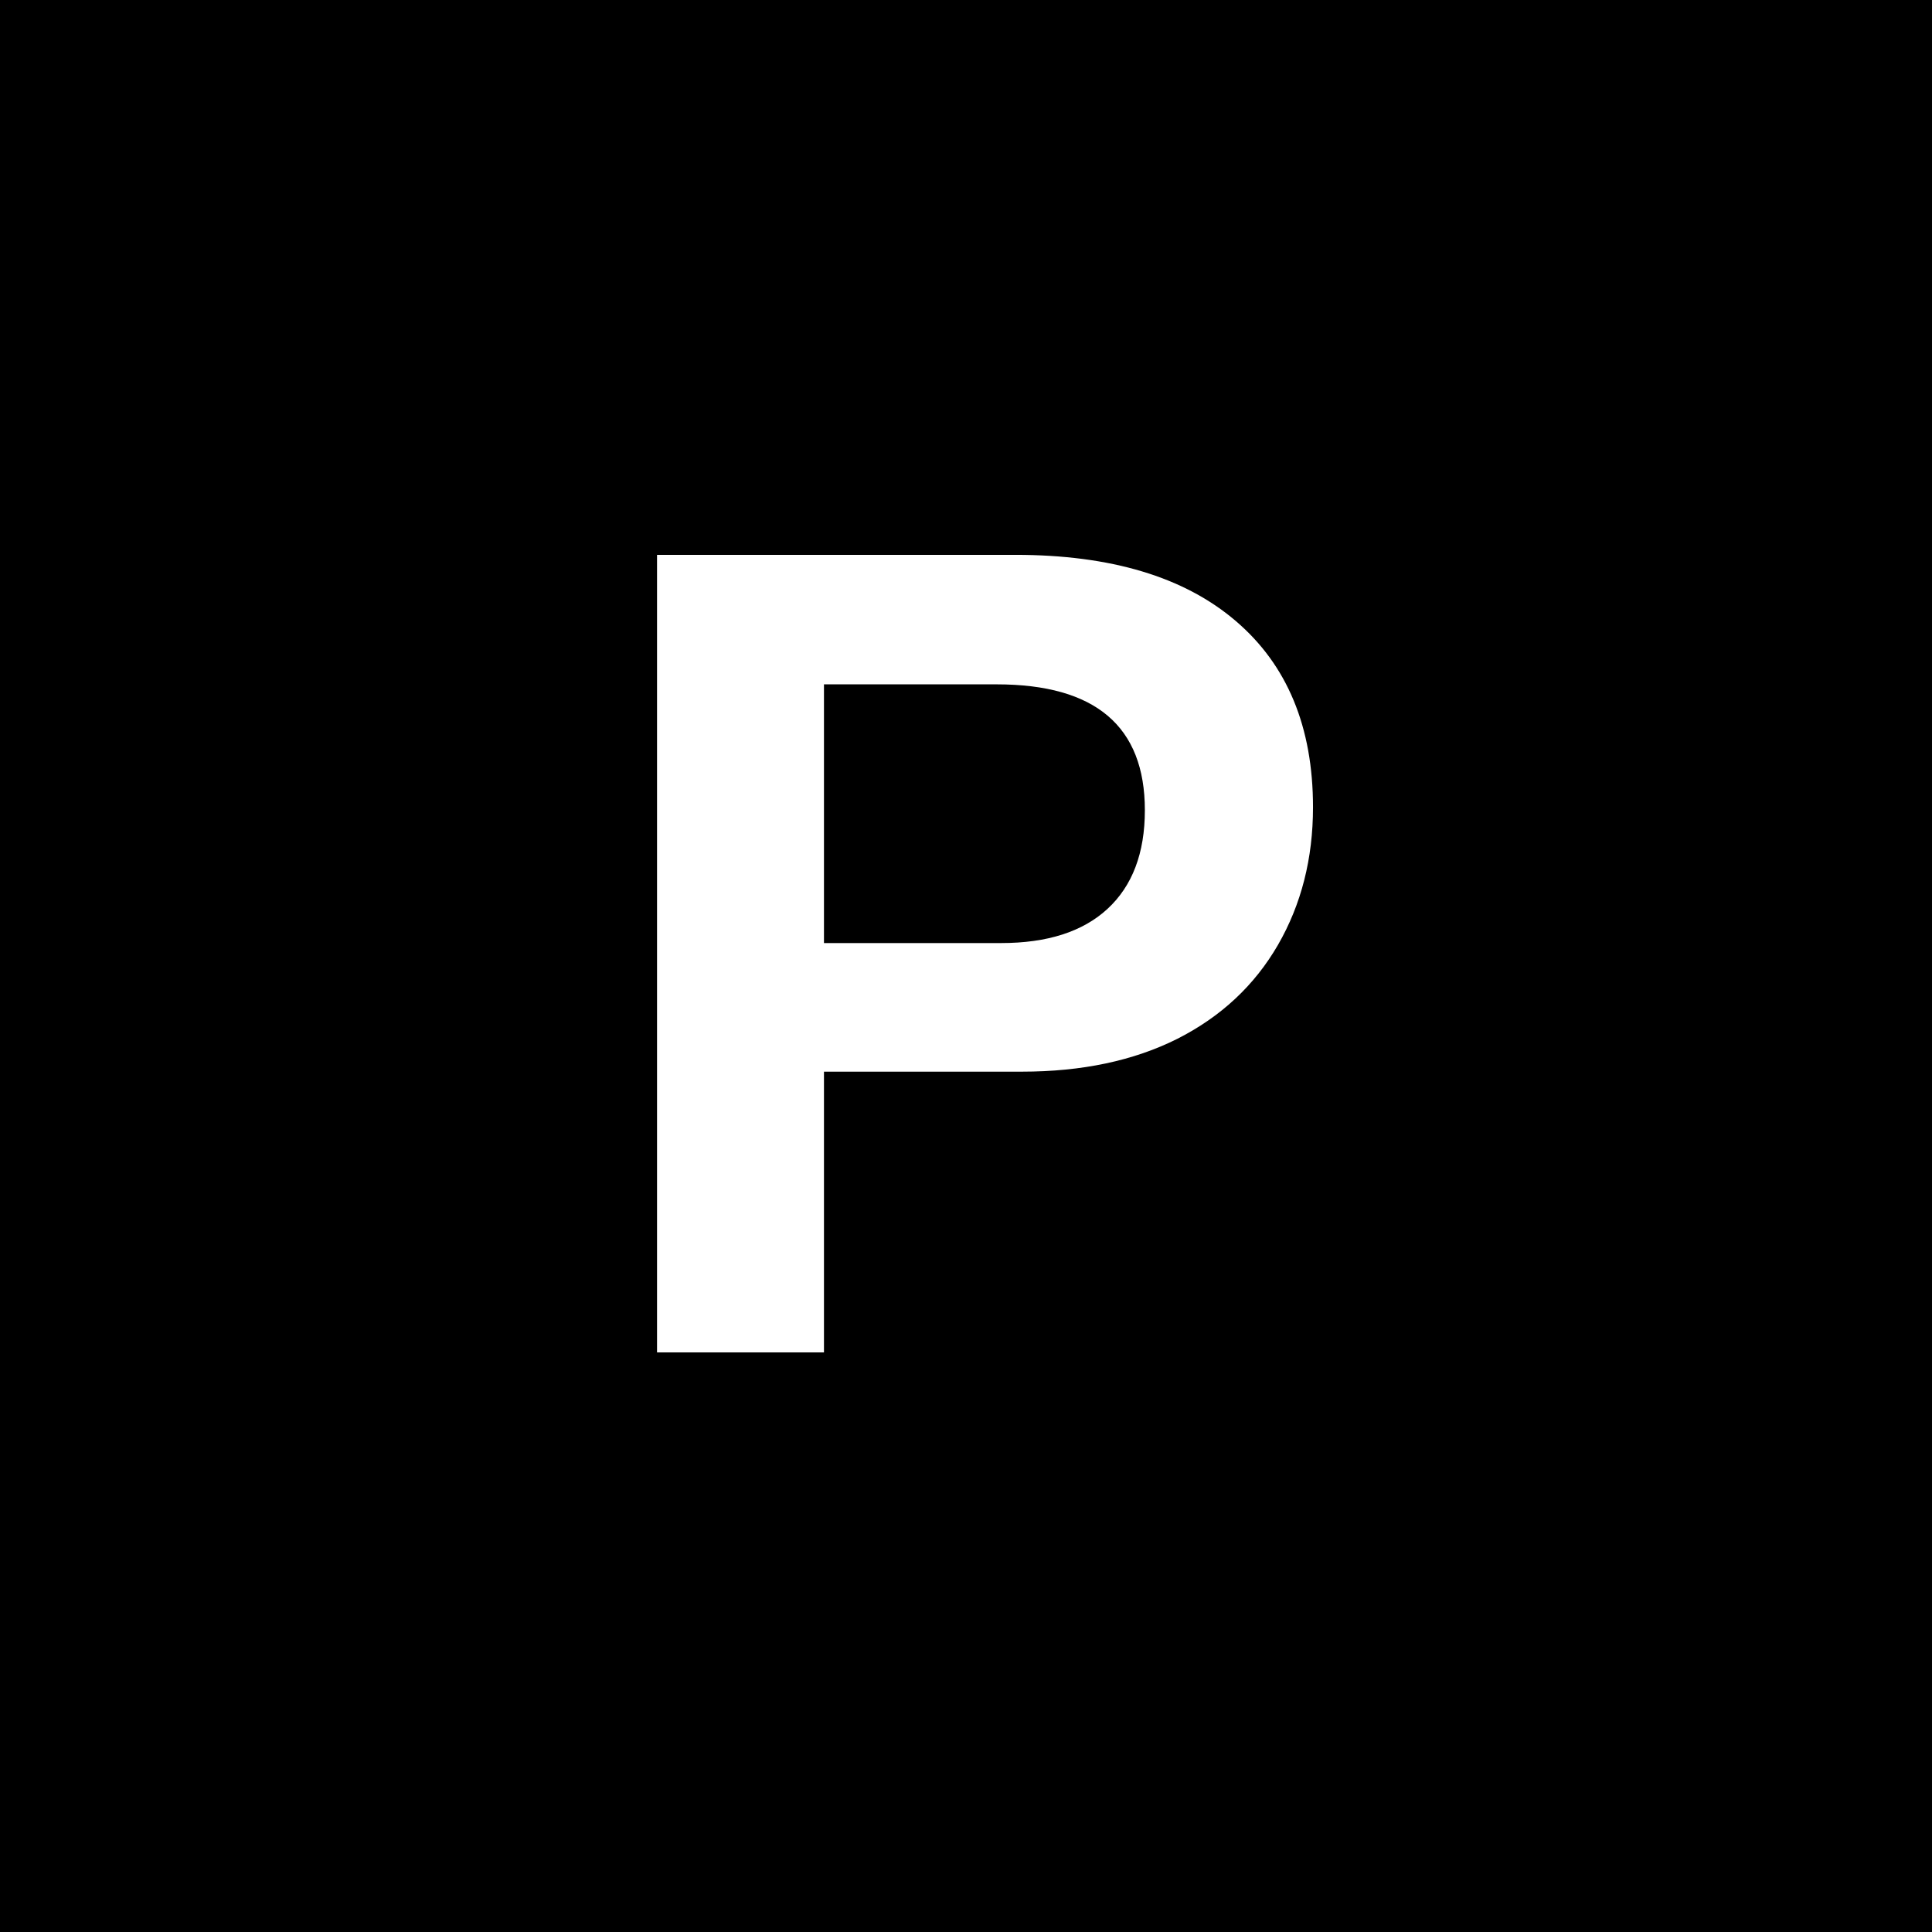
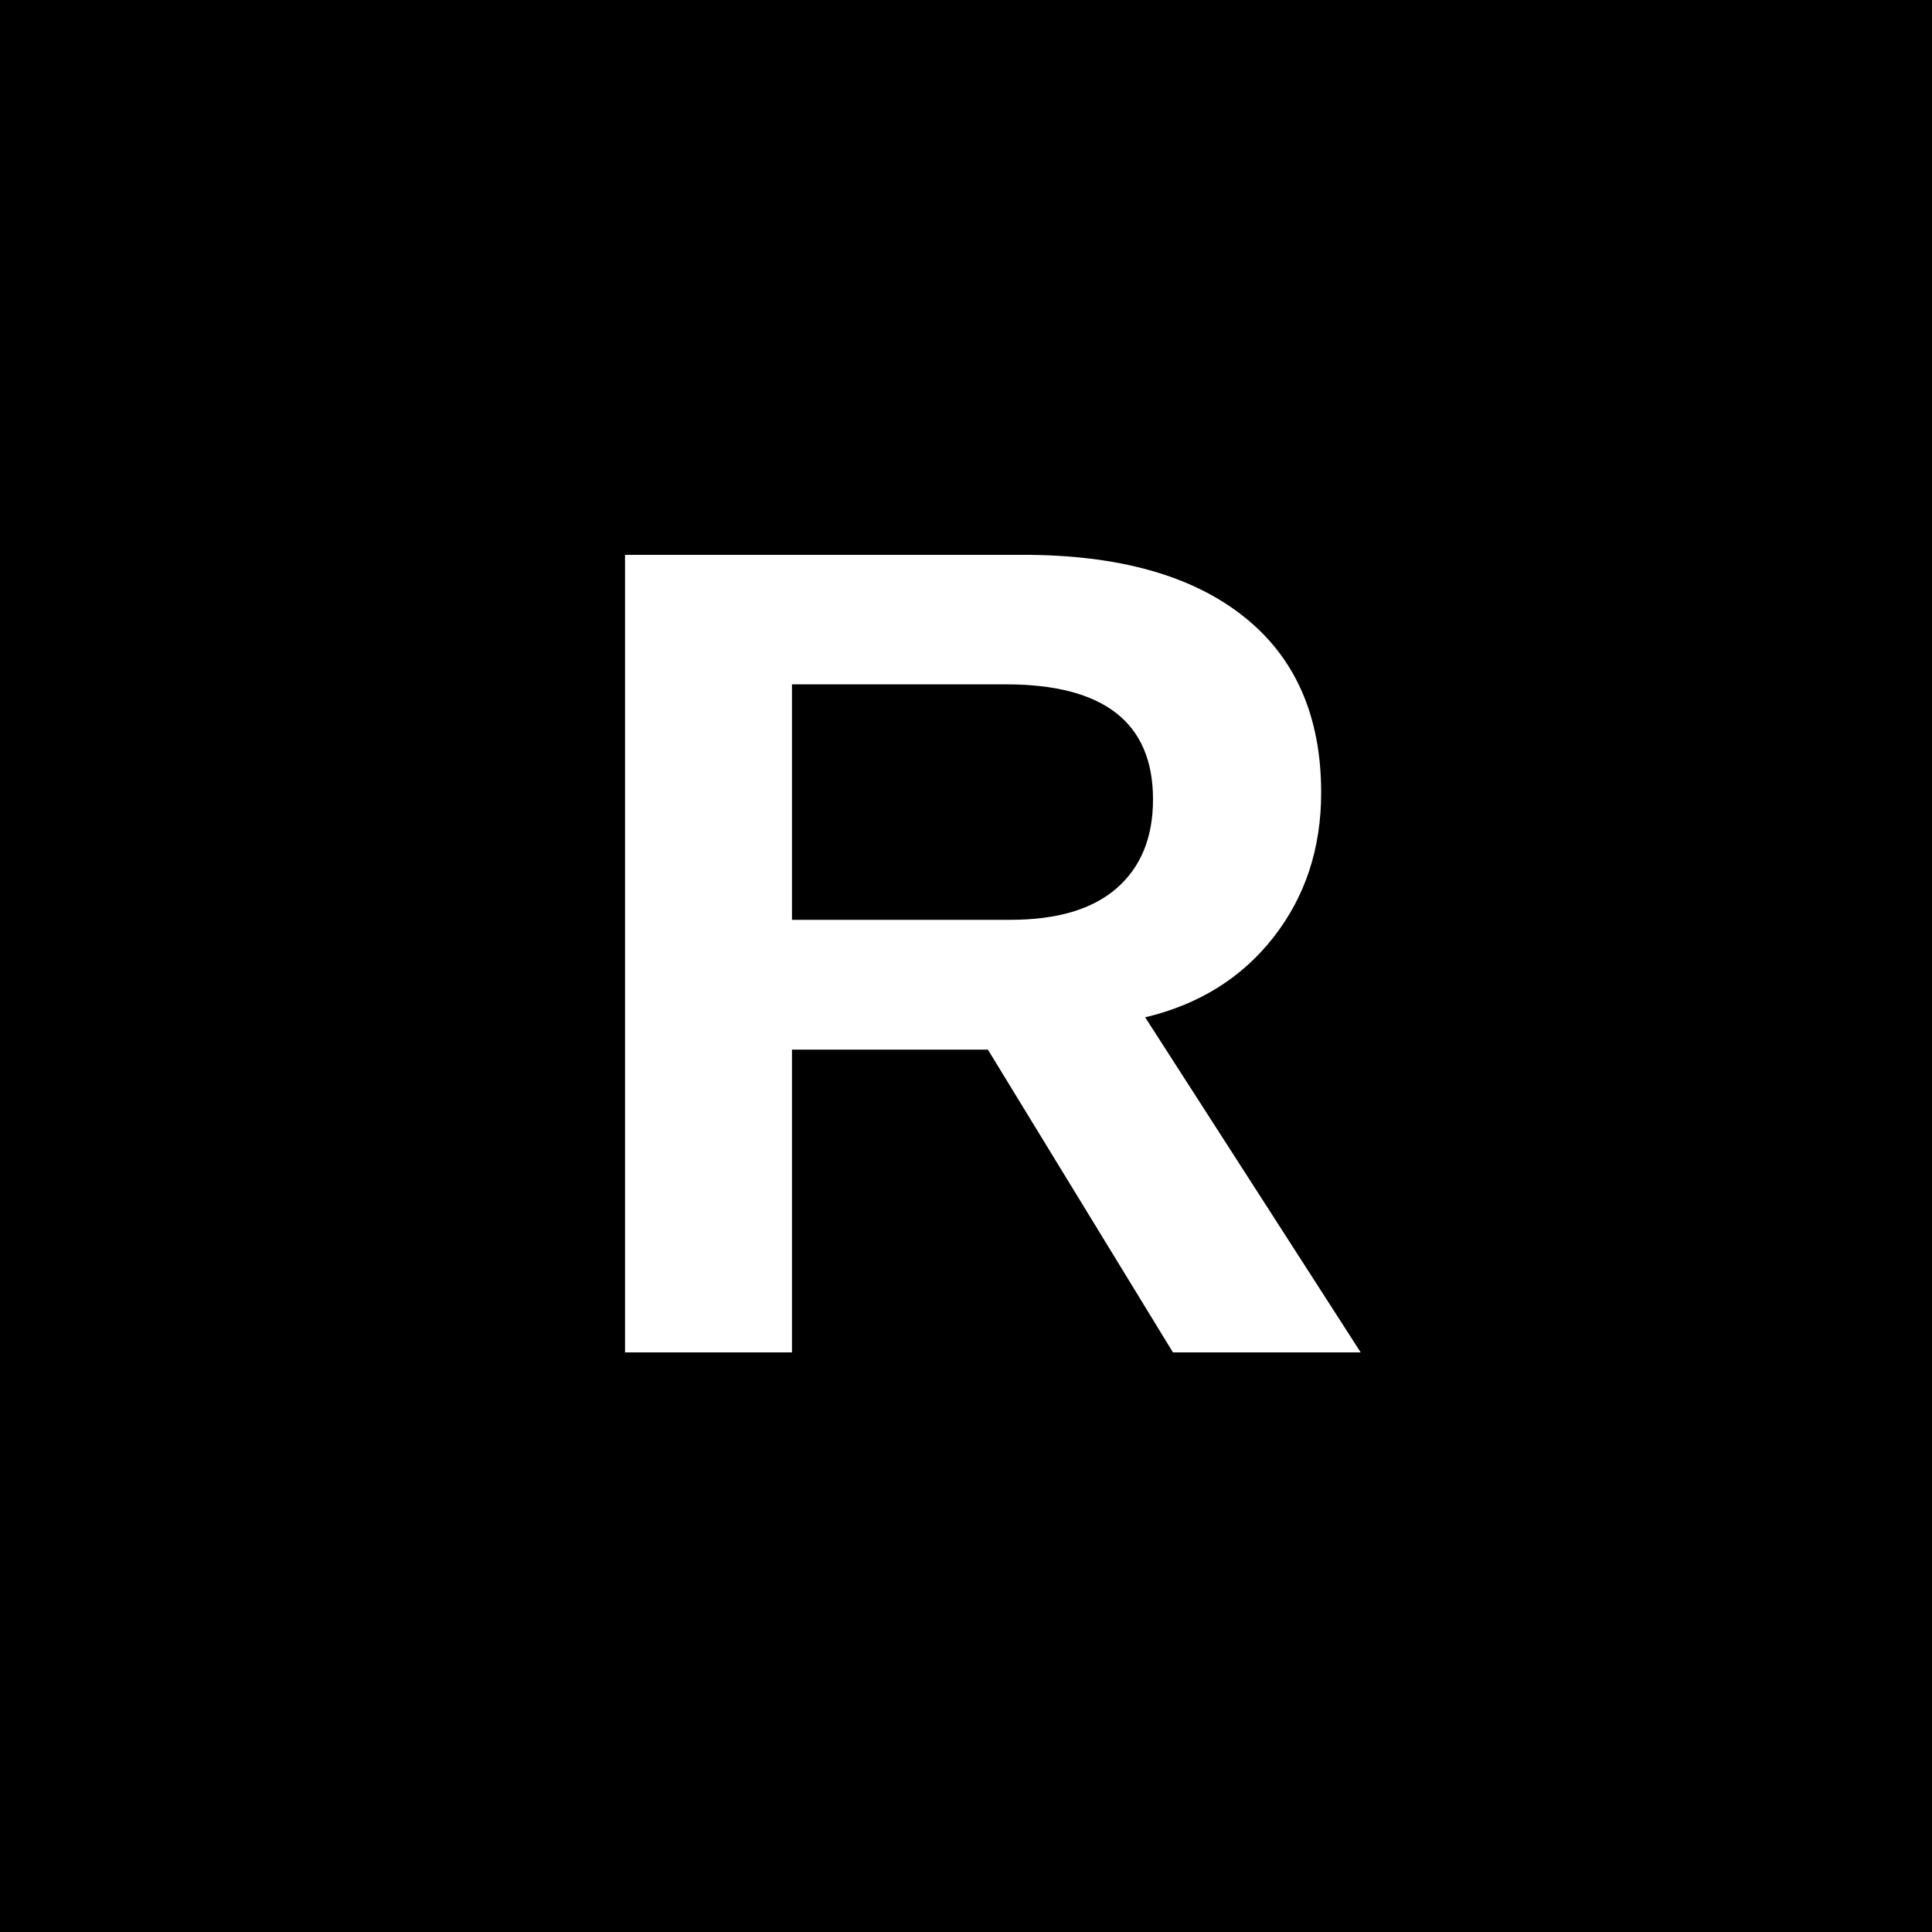
<svg xmlns="http://www.w3.org/2000/svg" viewBox="0 0 100 100">
  <rect width="100" height="100" fill="#000000" />
-   <text x="50" y="70" font-family="Arial, sans-serif" font-size="60" font-weight="bold" fill="#FFFFFF" text-anchor="middle">P</text>
+   <text x="50" y="70" font-family="Arial, sans-serif" font-size="60" font-weight="bold" fill="#FFFFFF" text-anchor="middle">R</text>
</svg>
